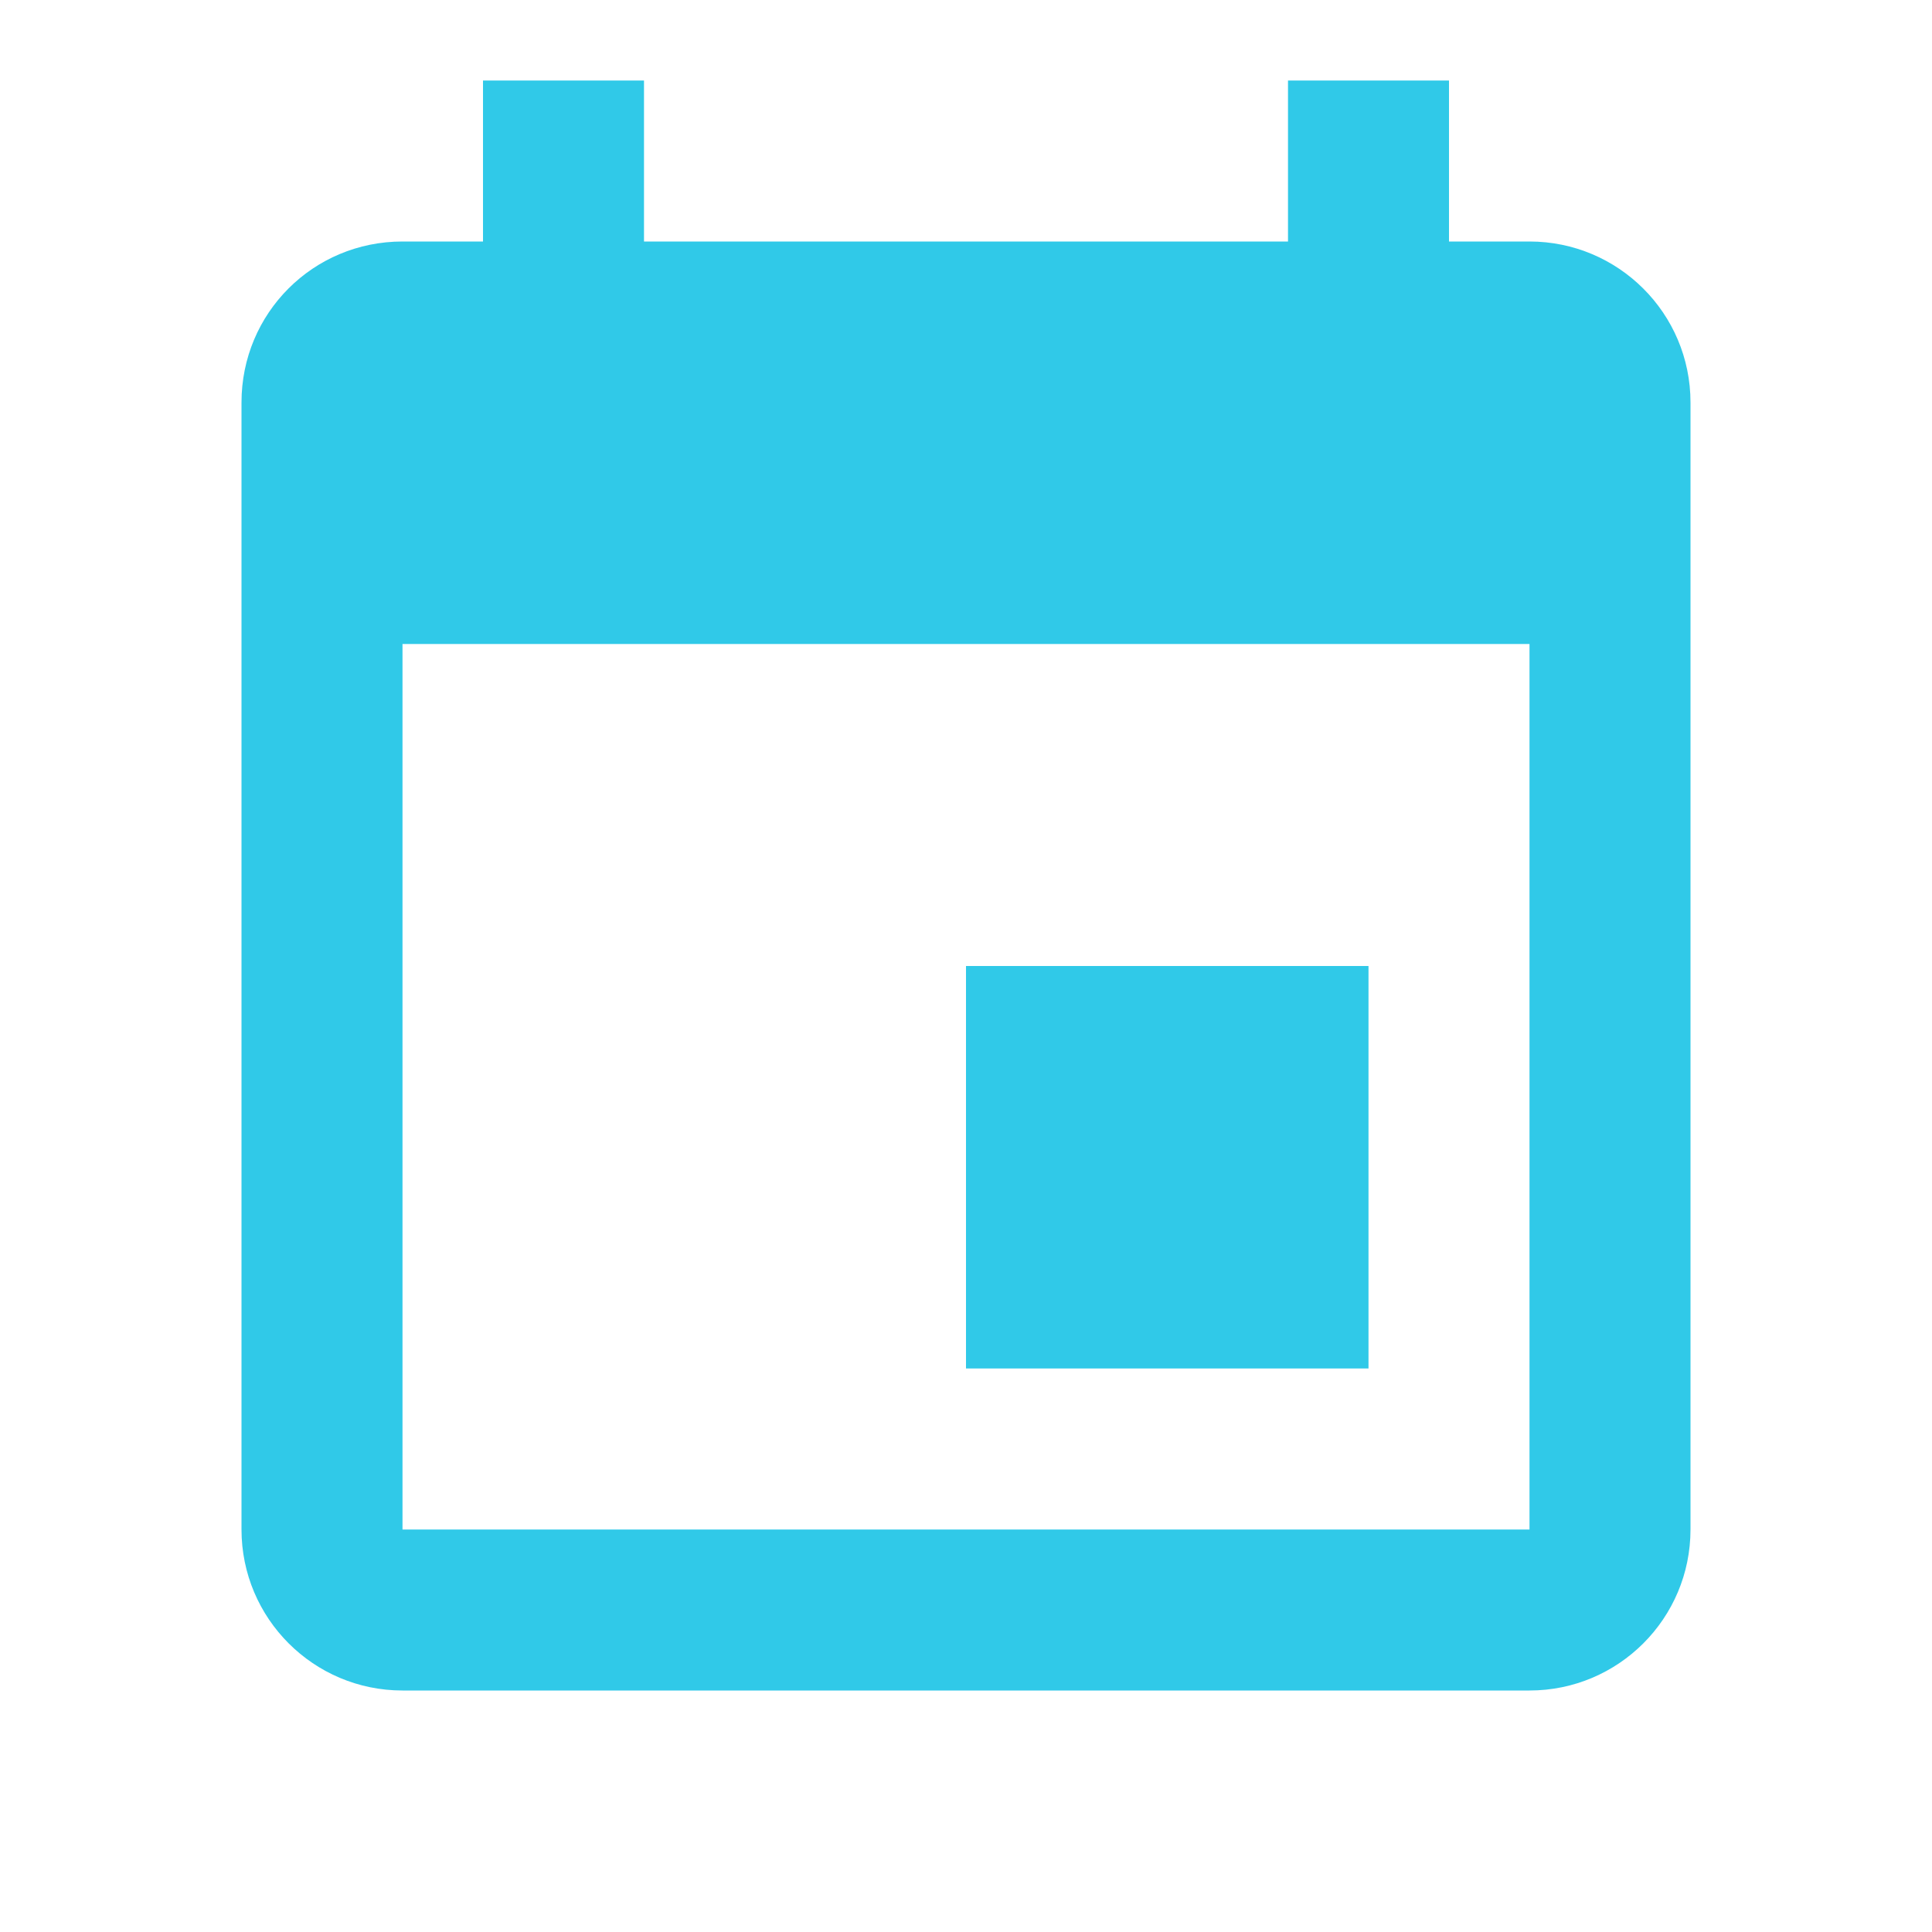
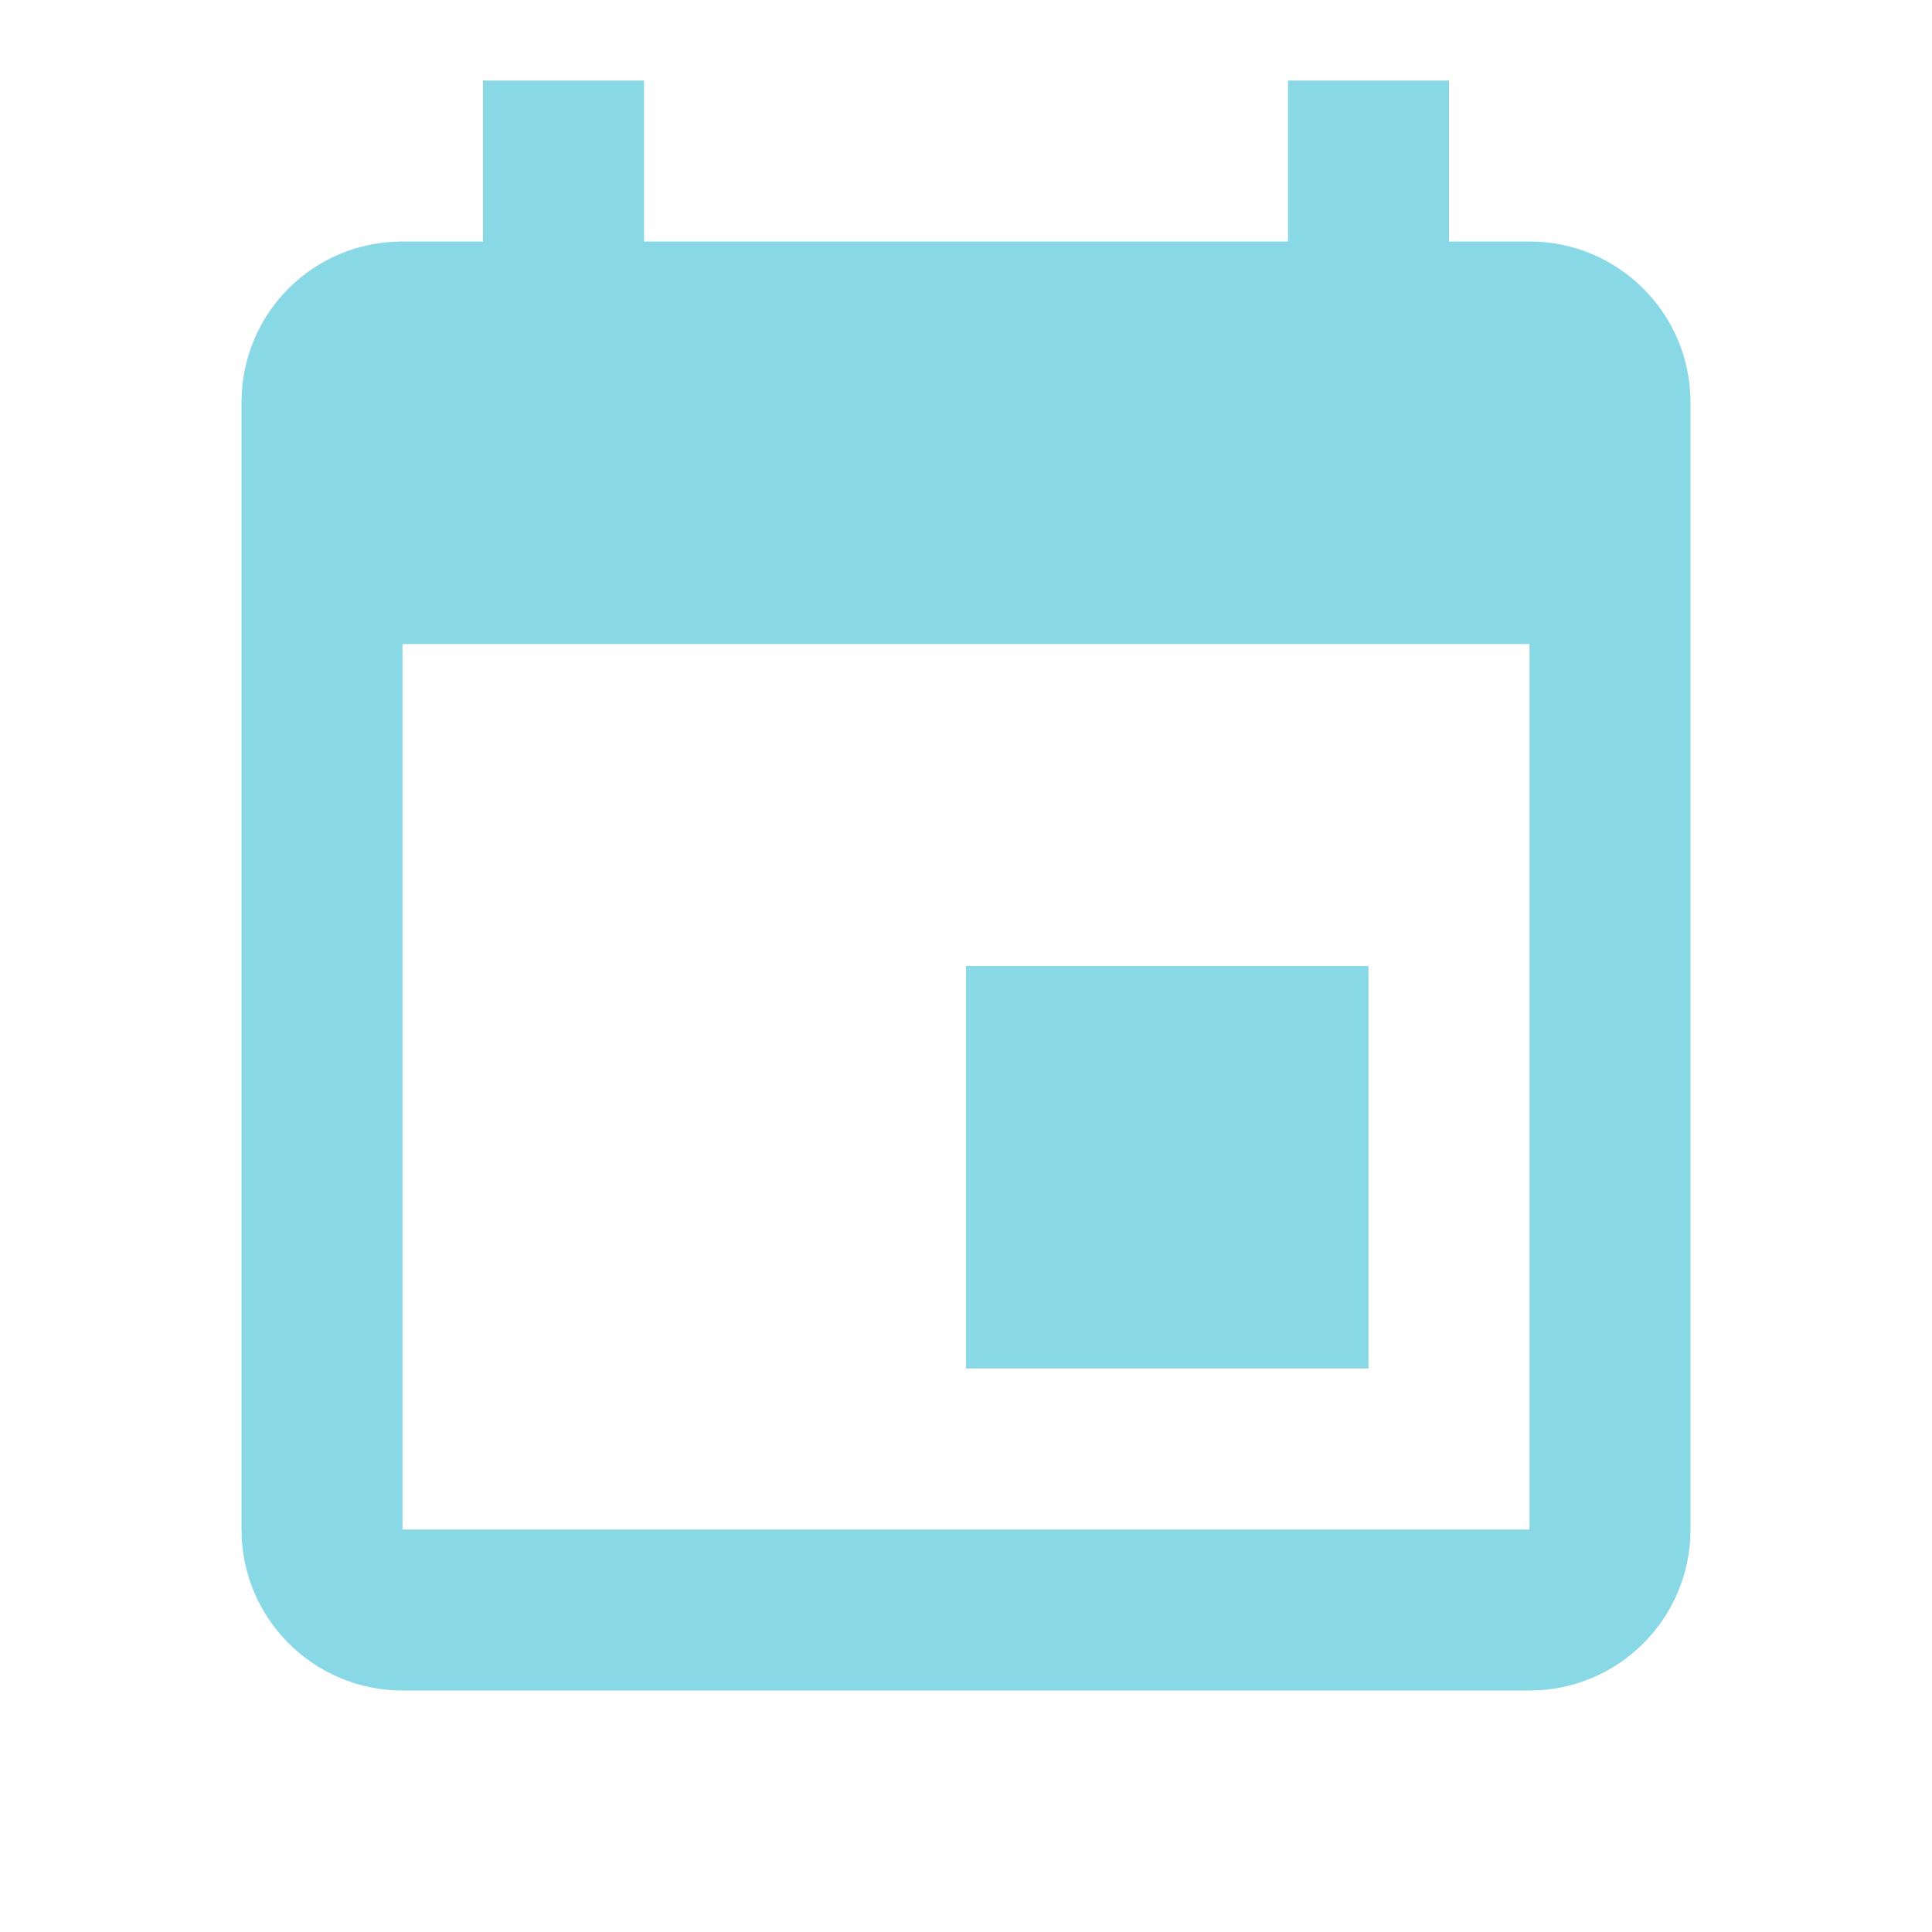
- <svg xmlns="http://www.w3.org/2000/svg" version="1.1" fill="#30c9e8" width="24" height="24" viewBox="0 0 24 24">
+ <svg xmlns="http://www.w3.org/2000/svg" version="1.1" fill="#88d8e5" width="24" height="24" viewBox="0 0 24 24">
  <path d="M19,19H5V8H19M16,1V3H8V1H6V3H5C3.89,3 3,3.89 3,5V19A2,2 0 0,0 5,21H19A2,2 0 0,0 21,19V5C21,3.89 20.1,3 19,3H18V1M17,12H12V17H17V12Z" />
</svg>
